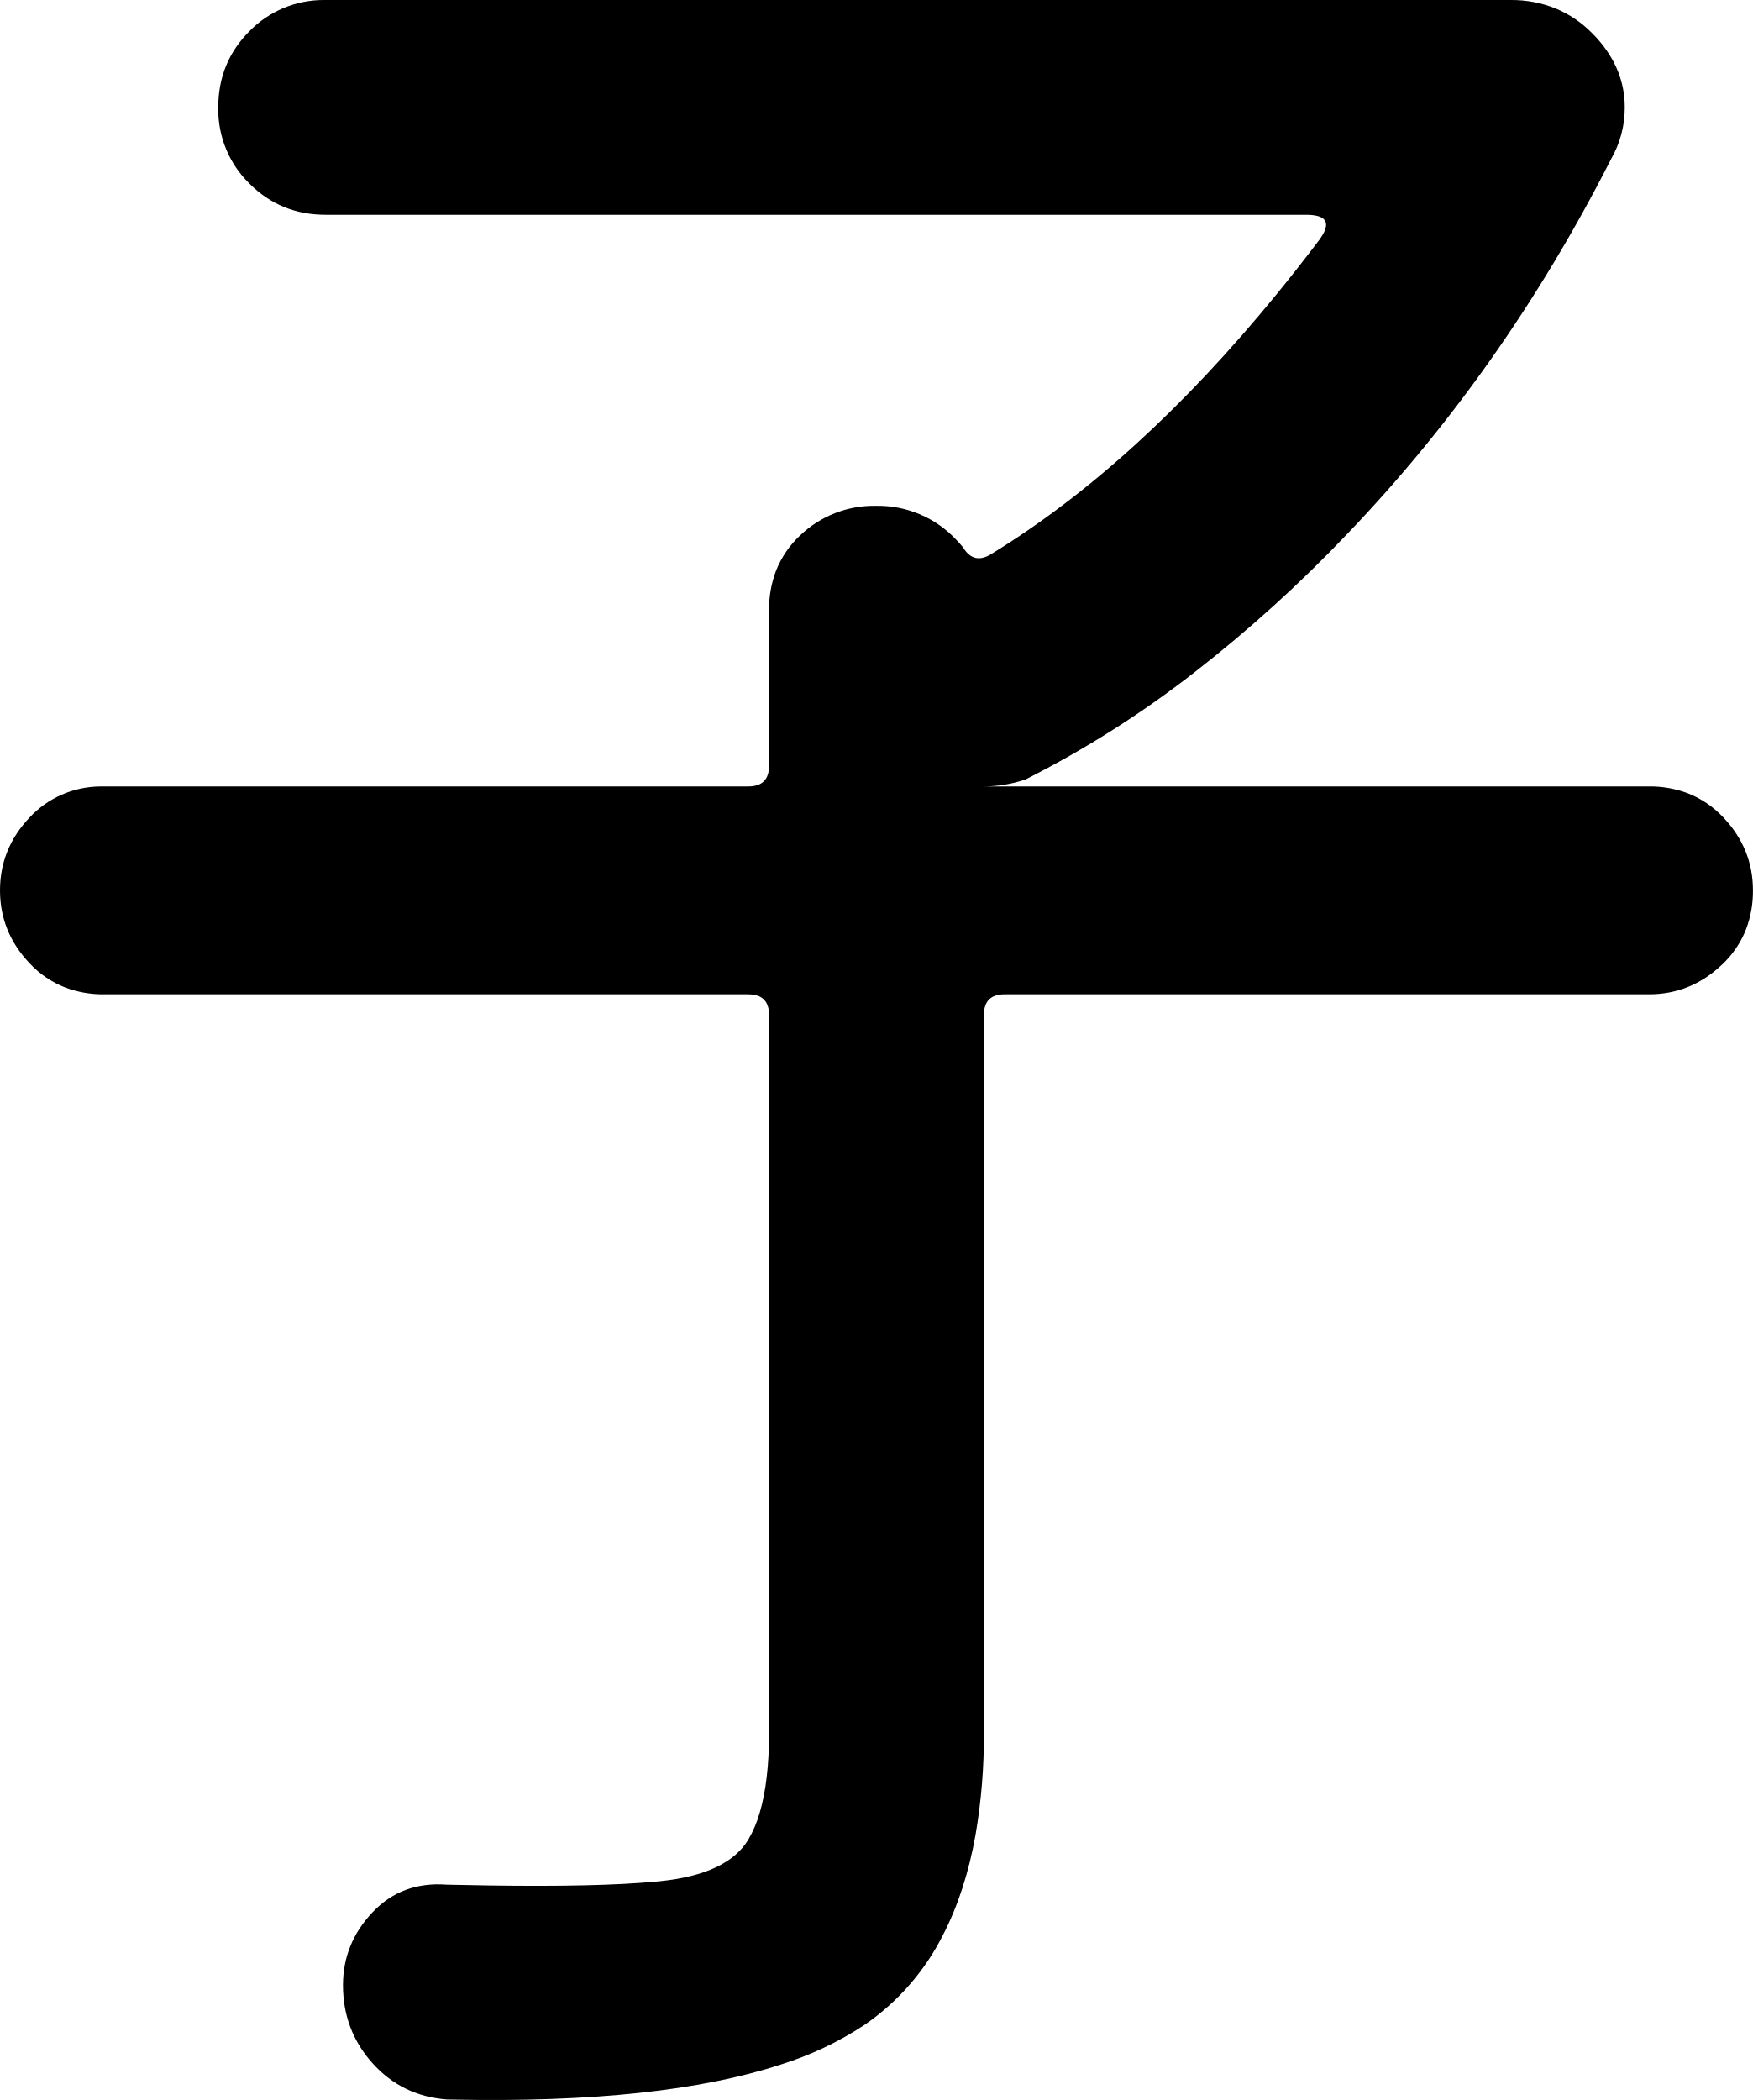
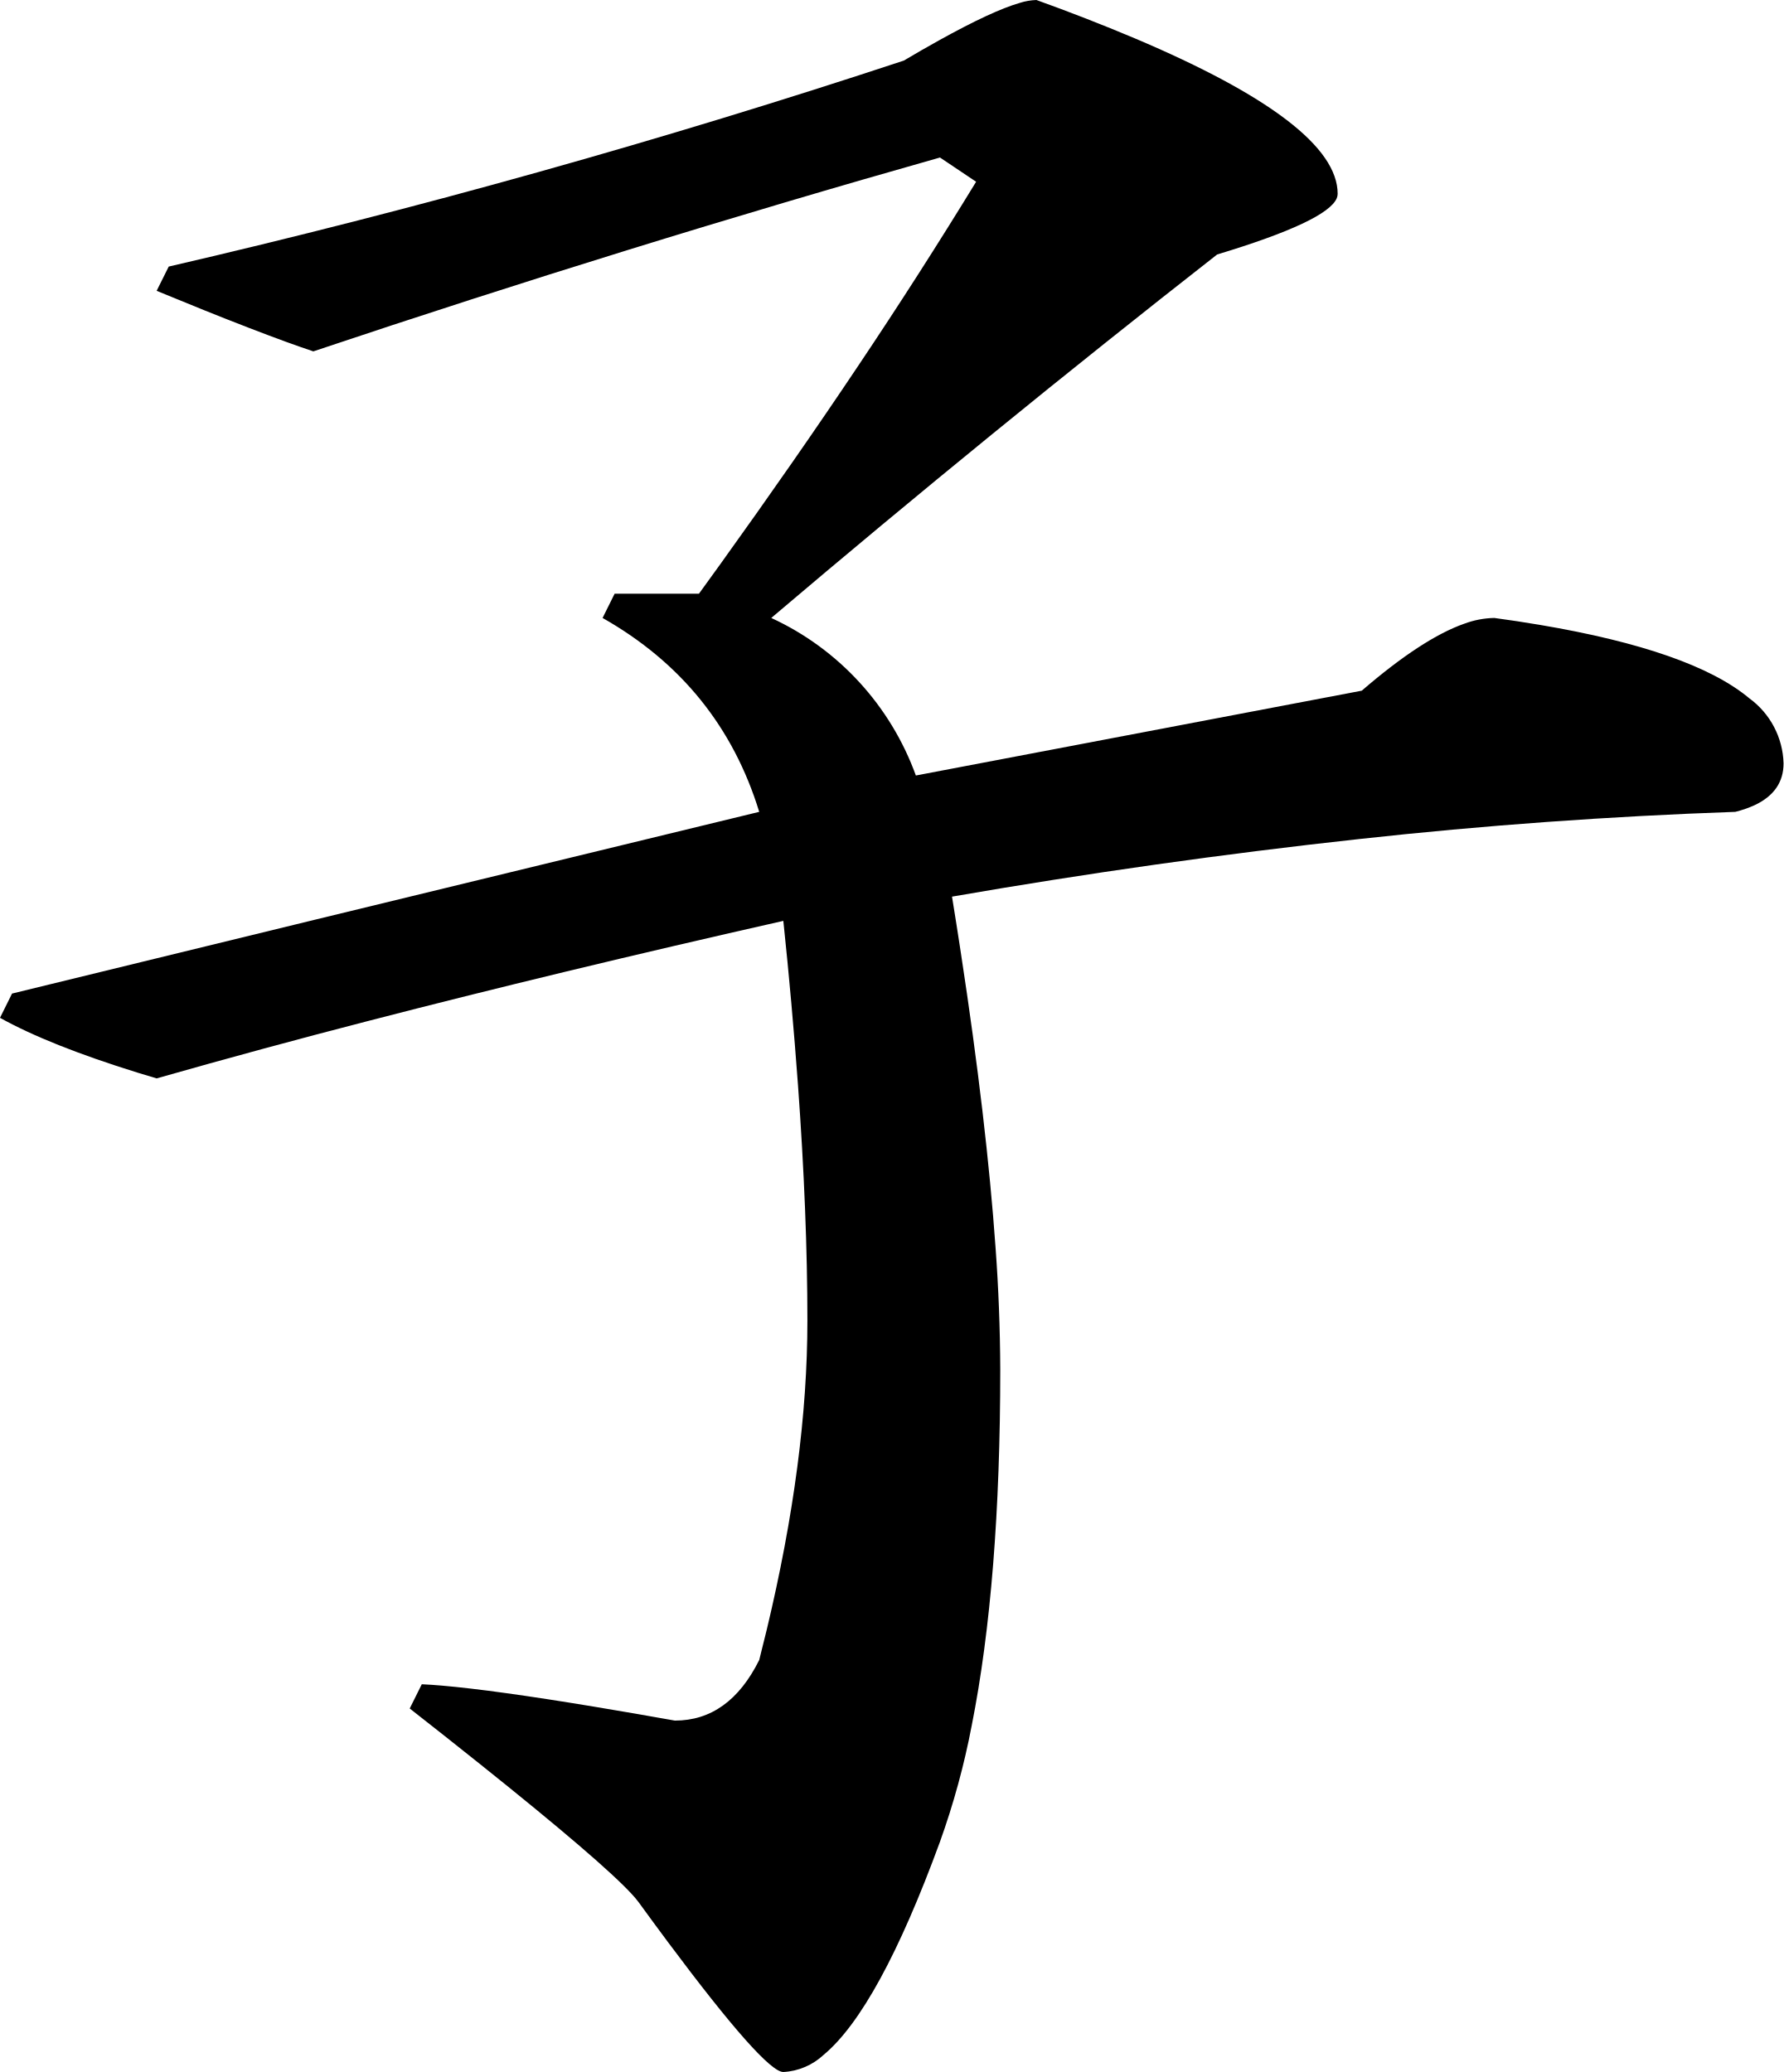
- <svg xmlns="http://www.w3.org/2000/svg" viewBox="309.798 499.822 50.6 60.615" width="50.6" height="60.615">
-   <path d="M 331.998 549.822 L 331.998 529.122 C 331.999 529.042 331.989 528.962 331.968 528.884 C 331.899 528.643 331.709 528.522 331.398 528.522 L 312.798 528.522 C 312.416 528.527 312.036 528.459 311.678 528.324 C 311.286 528.171 310.934 527.931 310.648 527.622 C 310.081 527.022 309.798 526.322 309.798 525.522 C 309.798 524.722 310.081 524.022 310.648 523.422 C 311.177 522.852 311.919 522.527 312.697 522.523 C 312.731 522.522 312.764 522.522 312.798 522.522 L 331.398 522.522 C 331.478 522.523 331.559 522.513 331.636 522.492 C 331.877 522.423 331.998 522.233 331.998 521.922 L 331.998 517.422 C 331.994 517.04 332.061 516.66 332.196 516.302 C 332.35 515.911 332.59 515.558 332.898 515.272 C 333.485 514.713 334.268 514.408 335.078 514.422 C 335.085 514.422 335.091 514.422 335.098 514.422 C 335.972 514.409 336.811 514.767 337.406 515.407 C 337.473 515.477 337.537 515.548 337.598 515.622 C 337.798 515.956 338.065 516.022 338.398 515.822 C 341.225 514.092 343.976 511.587 346.653 508.309 C 347.078 507.788 347.493 507.259 347.898 506.722 C 347.926 506.683 347.952 506.643 347.976 506.602 C 348.204 506.216 348.045 506.022 347.498 506.022 L 319.198 506.022 C 318.331 506.022 317.598 505.722 316.998 505.122 C 316.417 504.555 316.092 503.775 316.098 502.962 C 316.098 502.949 316.098 502.936 316.098 502.922 C 316.098 502.056 316.398 501.322 316.998 500.722 C 317.566 500.141 318.346 499.816 319.158 499.822 C 319.171 499.822 319.185 499.822 319.198 499.822 L 353.398 499.822 C 353.845 499.817 354.289 499.9 354.704 500.067 C 355.096 500.23 355.451 500.47 355.748 500.772 C 355.997 501.016 356.207 501.295 356.372 501.601 C 356.588 502.008 356.7 502.462 356.698 502.922 C 356.698 503.456 356.565 503.956 356.298 504.422 C 354.231 508.489 351.698 512.089 348.698 515.222 C 347.324 516.669 345.843 518.01 344.268 519.235 C 342.748 520.419 341.118 521.453 339.398 522.322 C 339.198 522.389 338.998 522.439 338.798 522.472 C 338.598 522.506 338.398 522.522 338.198 522.522 L 357.398 522.522 C 357.78 522.518 358.16 522.585 358.518 522.719 C 358.91 522.873 359.262 523.113 359.548 523.422 C 360.115 524.022 360.398 524.722 360.398 525.522 C 360.402 525.904 360.335 526.284 360.2 526.641 C 360.047 527.033 359.807 527.386 359.498 527.672 C 358.898 528.239 358.198 528.522 357.398 528.522 L 338.798 528.522 C 338.718 528.521 338.638 528.531 338.561 528.551 C 338.319 528.621 338.198 528.811 338.198 529.122 L 338.198 549.822 C 338.205 550.82 338.124 551.815 337.955 552.798 C 337.76 553.882 337.449 554.838 337.021 555.668 C 336.496 556.714 335.714 557.61 334.748 558.272 C 334.001 558.764 333.188 559.148 332.334 559.414 C 330.025 560.17 326.869 560.507 322.866 560.425 C 322.81 560.424 322.754 560.423 322.698 560.422 C 321.831 560.356 321.115 560.006 320.548 559.372 C 319.981 558.739 319.698 557.989 319.698 557.122 C 319.698 556.322 319.981 555.622 320.548 555.022 C 321.115 554.422 321.831 554.156 322.698 554.222 C 323.09 554.231 323.483 554.239 323.875 554.244 C 326.002 554.276 327.619 554.239 328.727 554.133 C 328.767 554.13 328.808 554.126 328.848 554.122 C 330.148 553.989 330.998 553.589 331.398 552.922 C 331.54 552.679 331.65 552.418 331.727 552.147 C 331.908 551.537 331.998 550.762 331.998 549.822 Z" id="path-2" style="" />
+ <svg xmlns="http://www.w3.org/2000/svg" viewBox="306.848 465.462 51.123 59.405" width="51.123px" height="59.405px">
+   <path d="M 345.881 485.264 C 347.039 484.265 348.02 483.624 348.821 483.343 C 349.097 483.241 349.387 483.184 349.681 483.179 C 350.114 483.238 350.546 483.303 350.977 483.376 C 353.895 483.868 355.899 484.57 356.991 485.484 C 357.588 485.918 357.95 486.607 357.971 487.347 C 357.971 487.885 357.696 488.284 357.145 488.545 C 356.966 488.626 356.78 488.691 356.589 488.738 C 352.983 488.864 349.382 489.124 345.795 489.519 C 341.893 489.946 338.005 490.497 334.136 491.169 C 334.224 491.706 334.308 492.243 334.39 492.783 C 334.883 496.002 335.213 498.818 335.384 501.23 C 335.469 502.39 335.514 503.554 335.519 504.717 C 335.519 508.778 335.247 512.181 334.702 514.928 C 334.486 516.063 334.181 517.178 333.791 518.266 C 332.62 521.463 331.509 523.498 330.459 524.373 C 330.143 524.669 329.732 524.845 329.301 524.867 C 328.948 524.867 327.846 523.626 325.994 521.143 C 325.712 520.764 325.433 520.384 325.156 520.003 C 325.096 519.923 325.033 519.847 324.965 519.775 C 324.39 519.147 322.939 517.903 320.612 516.043 C 319.942 515.507 319.268 514.974 318.592 514.445 L 318.938 513.75 C 319.129 513.759 319.321 513.772 319.512 513.789 C 320.507 513.875 321.96 514.075 323.872 514.392 C 324.646 514.52 325.419 514.654 326.192 514.792 C 327.228 514.792 328.034 514.213 328.61 513.055 C 328.685 512.76 328.759 512.464 328.83 512.168 C 329.604 508.929 329.991 505.982 329.991 503.328 C 329.991 501.302 329.901 499.049 329.721 496.57 C 329.606 494.999 329.466 493.43 329.301 491.864 C 327.229 492.332 325.159 492.814 323.094 493.312 C 321.115 493.79 319.226 494.261 317.427 494.727 C 315.391 495.252 313.361 495.804 311.338 496.38 C 311.153 496.325 310.968 496.269 310.784 496.213 C 309.096 495.688 307.784 495.165 306.848 494.643 L 307.193 493.948 C 311.684 492.848 318.822 491.112 328.61 488.738 C 327.862 486.305 326.365 484.452 324.12 483.179 L 324.465 482.484 L 326.882 482.484 C 327.087 482.201 327.292 481.918 327.496 481.635 C 328.912 479.664 330.23 477.77 331.447 475.95 C 332.611 474.214 333.738 472.455 334.827 470.673 L 333.791 469.978 C 327.862 471.657 321.874 473.509 315.829 475.536 C 315.56 475.445 315.292 475.352 315.024 475.254 C 314.379 475.018 313.611 474.722 312.72 474.364 C 312.258 474.178 311.798 473.99 311.338 473.8 L 311.684 473.105 C 318.793 471.459 325.824 469.489 332.755 467.199 C 333.089 467 333.425 466.807 333.764 466.619 C 334.781 466.054 335.553 465.696 336.078 465.545 C 336.232 465.495 336.393 465.468 336.555 465.462 C 337.502 465.802 338.439 466.167 339.368 466.558 C 343.249 468.201 345.19 469.689 345.19 471.02 C 345.19 471.062 345.181 471.103 345.165 471.143 C 344.983 471.584 343.84 472.122 341.736 472.758 C 337.407 476.145 333.147 479.62 328.955 483.179 C 330.882 484.066 332.374 485.693 333.1 487.696 L 345.881 485.264 Z" id="path-49" vector-effect="non-scaling-stroke" style="" transform="matrix(1, 0, 0, 1, -2.842170943040401e-14, 0)" />
</svg>
